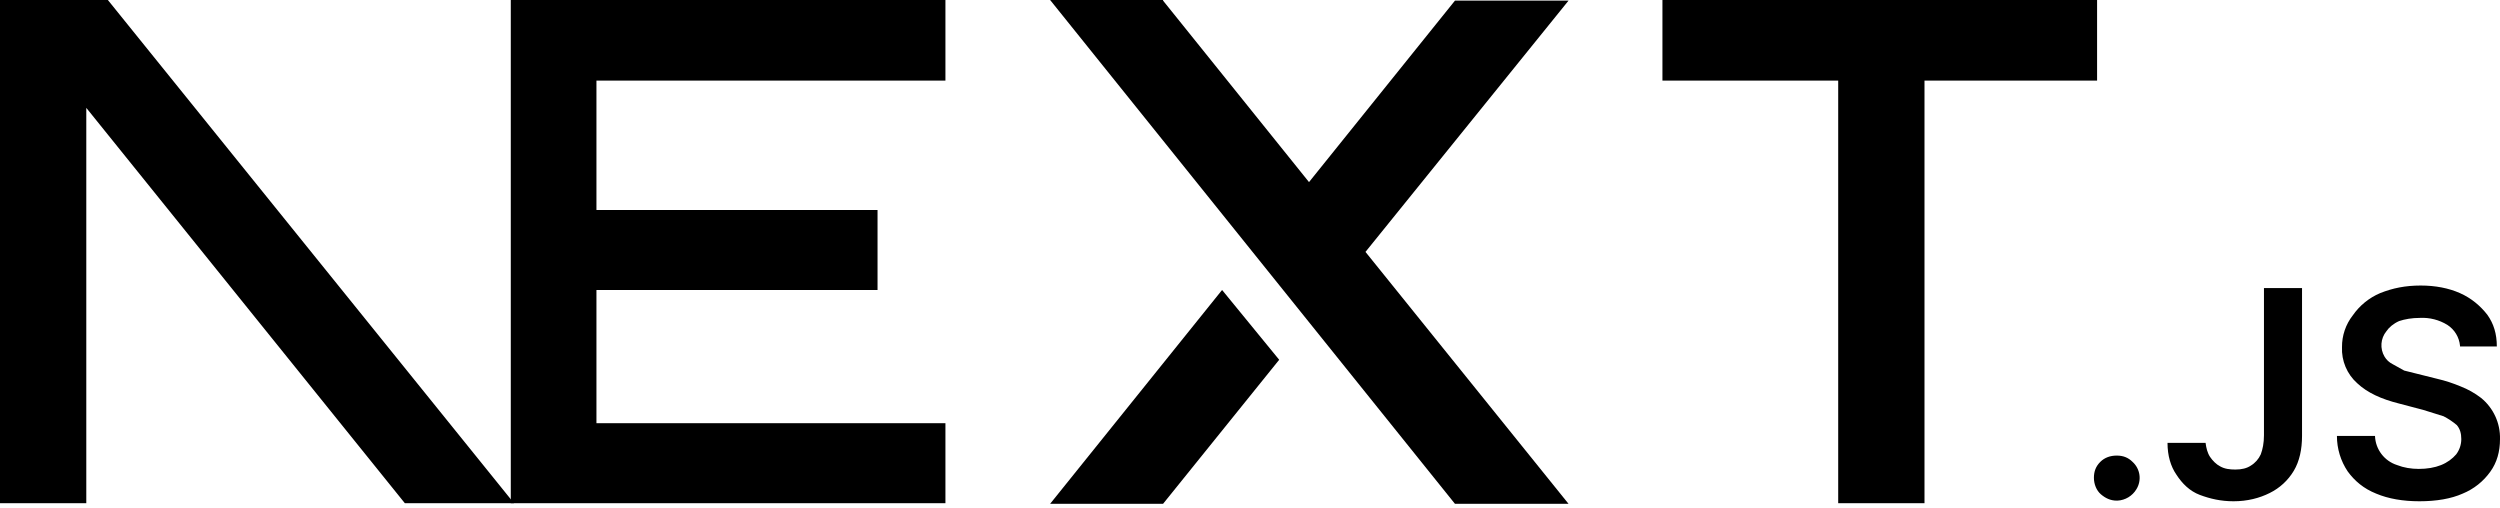
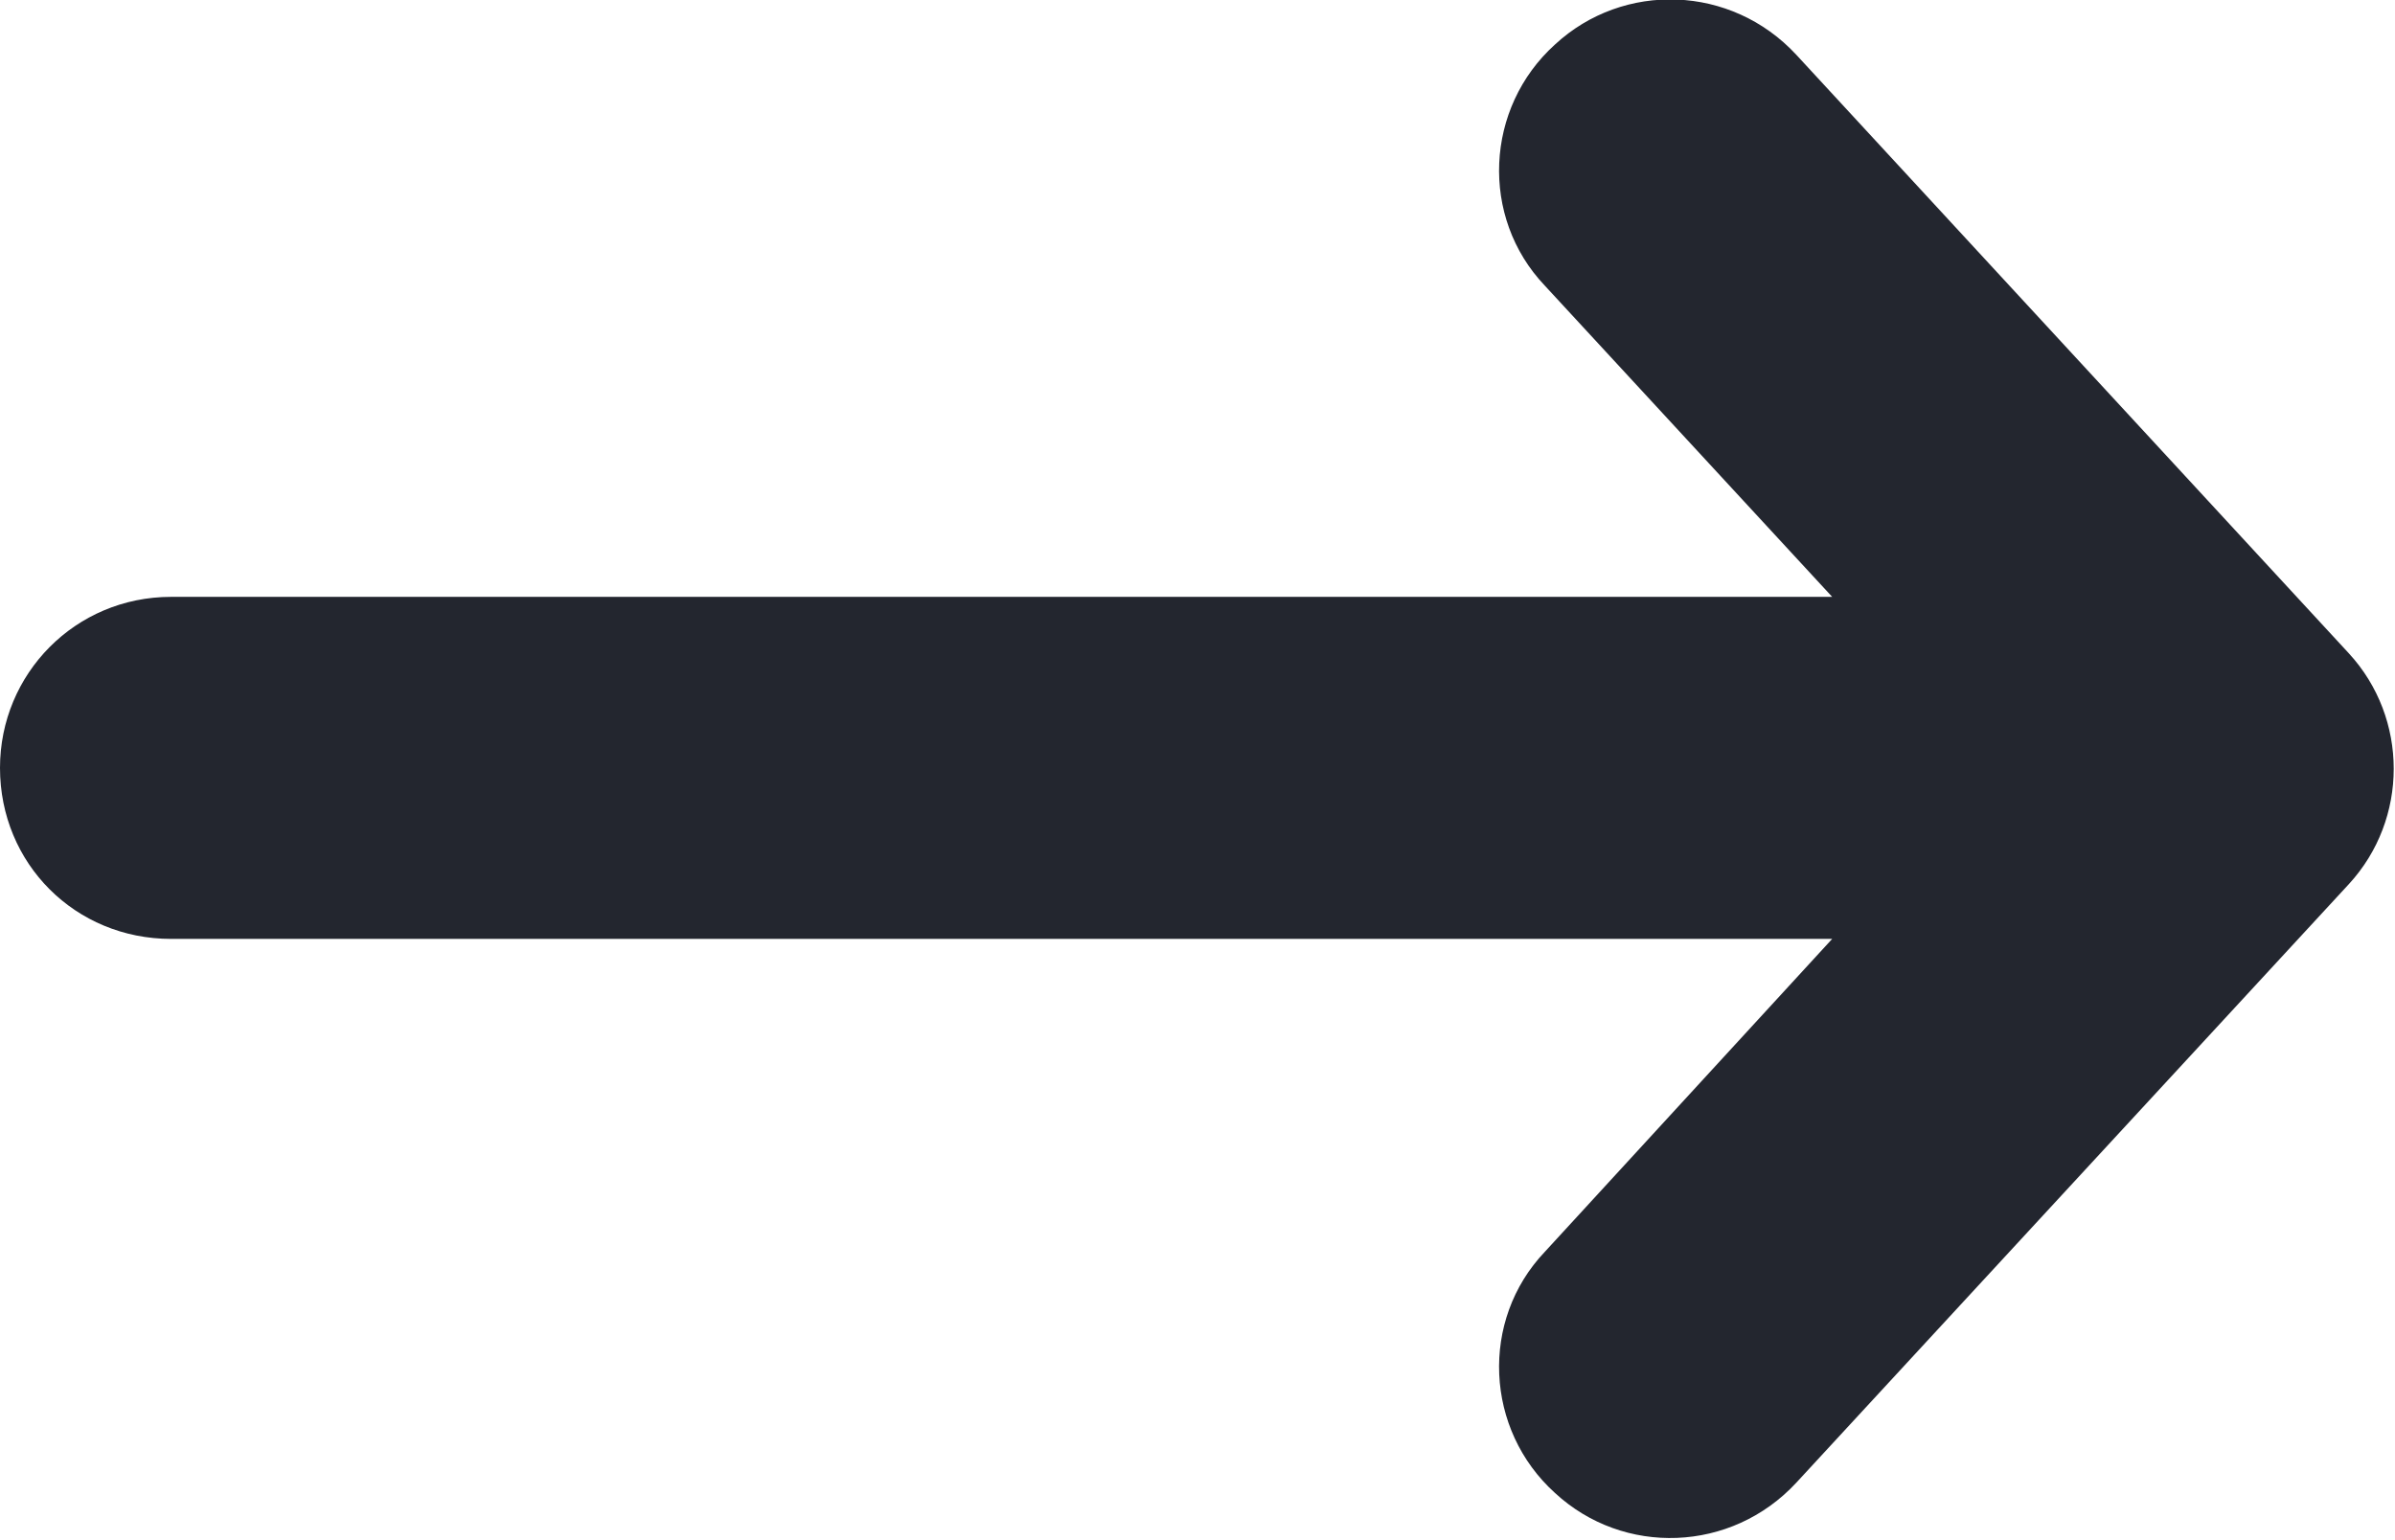
- <svg xmlns="http://www.w3.org/2000/svg" fill="none" viewBox="0 0 394 80">
-   <path fill="#000" d="M262 0h68.5v12.7h-27.2v66.6h-13.6V12.7H262V0ZM149 0v12.7H94v20.4h44.3v12.6H94v21h55v12.6H80.5V0h68.7zm34.3 0h-17.8l63.8 79.4h17.9l-32-39.7 32-39.6h-17.9l-23 28.6-23-28.6zm18.3 56.7-9-11-27.1 33.7h17.8l18.3-22.7z" />
-   <path fill="#000" d="M81 79.3 17 0H0v79.3h13.6V17l50.2 62.3H81Zm252.6-.4c-1 0-1.8-.4-2.5-1s-1.1-1.6-1.1-2.6.3-1.8 1-2.5 1.6-1 2.6-1 1.8.3 2.5 1a3.4 3.4 0 0 1 .6 4.3 3.7 3.7 0 0 1-3 1.8zm23.2-33.5h6v23.3c0 2.1-.4 4-1.3 5.5a9.1 9.1 0 0 1-3.8 3.5c-1.6.8-3.5 1.3-5.7 1.3-2 0-3.7-.4-5.3-1s-2.8-1.8-3.7-3.2c-.9-1.3-1.4-3-1.4-5h6c.1.8.3 1.6.7 2.2s1 1.2 1.6 1.5c.7.4 1.5.5 2.4.5 1 0 1.8-.2 2.4-.6a4 4 0 0 0 1.6-1.8c.3-.8.5-1.8.5-3V45.5zm30.9 9.1a4.4 4.4 0 0 0-2-3.3 7.5 7.5 0 0 0-4.3-1.1c-1.3 0-2.4.2-3.3.5-.9.4-1.6 1-2 1.6a3.5 3.5 0 0 0-.3 4c.3.5.7.9 1.3 1.2l1.8 1 2 .5 3.2.8c1.3.3 2.5.7 3.7 1.2a13 13 0 0 1 3.2 1.8 8.1 8.1 0 0 1 3 6.5c0 2-.5 3.7-1.5 5.1a10 10 0 0 1-4.4 3.5c-1.8.8-4.1 1.2-6.8 1.2-2.6 0-4.9-.4-6.8-1.2-2-.8-3.4-2-4.5-3.5a10 10 0 0 1-1.7-5.6h6a5 5 0 0 0 3.5 4.6c1 .4 2.2.6 3.4.6 1.3 0 2.5-.2 3.5-.6 1-.4 1.8-1 2.4-1.7a4 4 0 0 0 .8-2.4c0-.9-.2-1.6-.7-2.2a11 11 0 0 0-2.1-1.4l-3.2-1-3.8-1c-2.8-.7-5-1.7-6.6-3.2a7.2 7.2 0 0 1-2.4-5.7 8 8 0 0 1 1.7-5 10 10 0 0 1 4.3-3.5c2-.8 4-1.2 6.4-1.2 2.3 0 4.4.4 6.2 1.2 1.8.8 3.2 2 4.3 3.4 1 1.4 1.5 3 1.5 5h-5.8z" />
+ <svg xmlns="http://www.w3.org/2000/svg" width="14" height="9" viewBox="0 0 14 9" fill="none">
+   <defs />
+   <path id="vector (Stroke)" d="M9.09 0.26C9.49 -0.11 10.12 -0.09 10.5 0.32L13.73 3.82C14.08 4.2 14.08 4.79 13.73 5.17L10.5 8.67C10.12 9.08 9.49 9.1 9.09 8.73C8.68 8.36 8.65 7.72 9.03 7.32L10.71 5.49L1 5.49C0.44 5.49 0 5.05 0 4.49C0 3.94 0.44 3.49 1 3.49L10.71 3.49L9.03 1.67C8.65 1.27 8.68 0.63 9.09 0.26Z" fill="#23262F" fill-opacity="1" fill-rule="evenodd" />
</svg>
